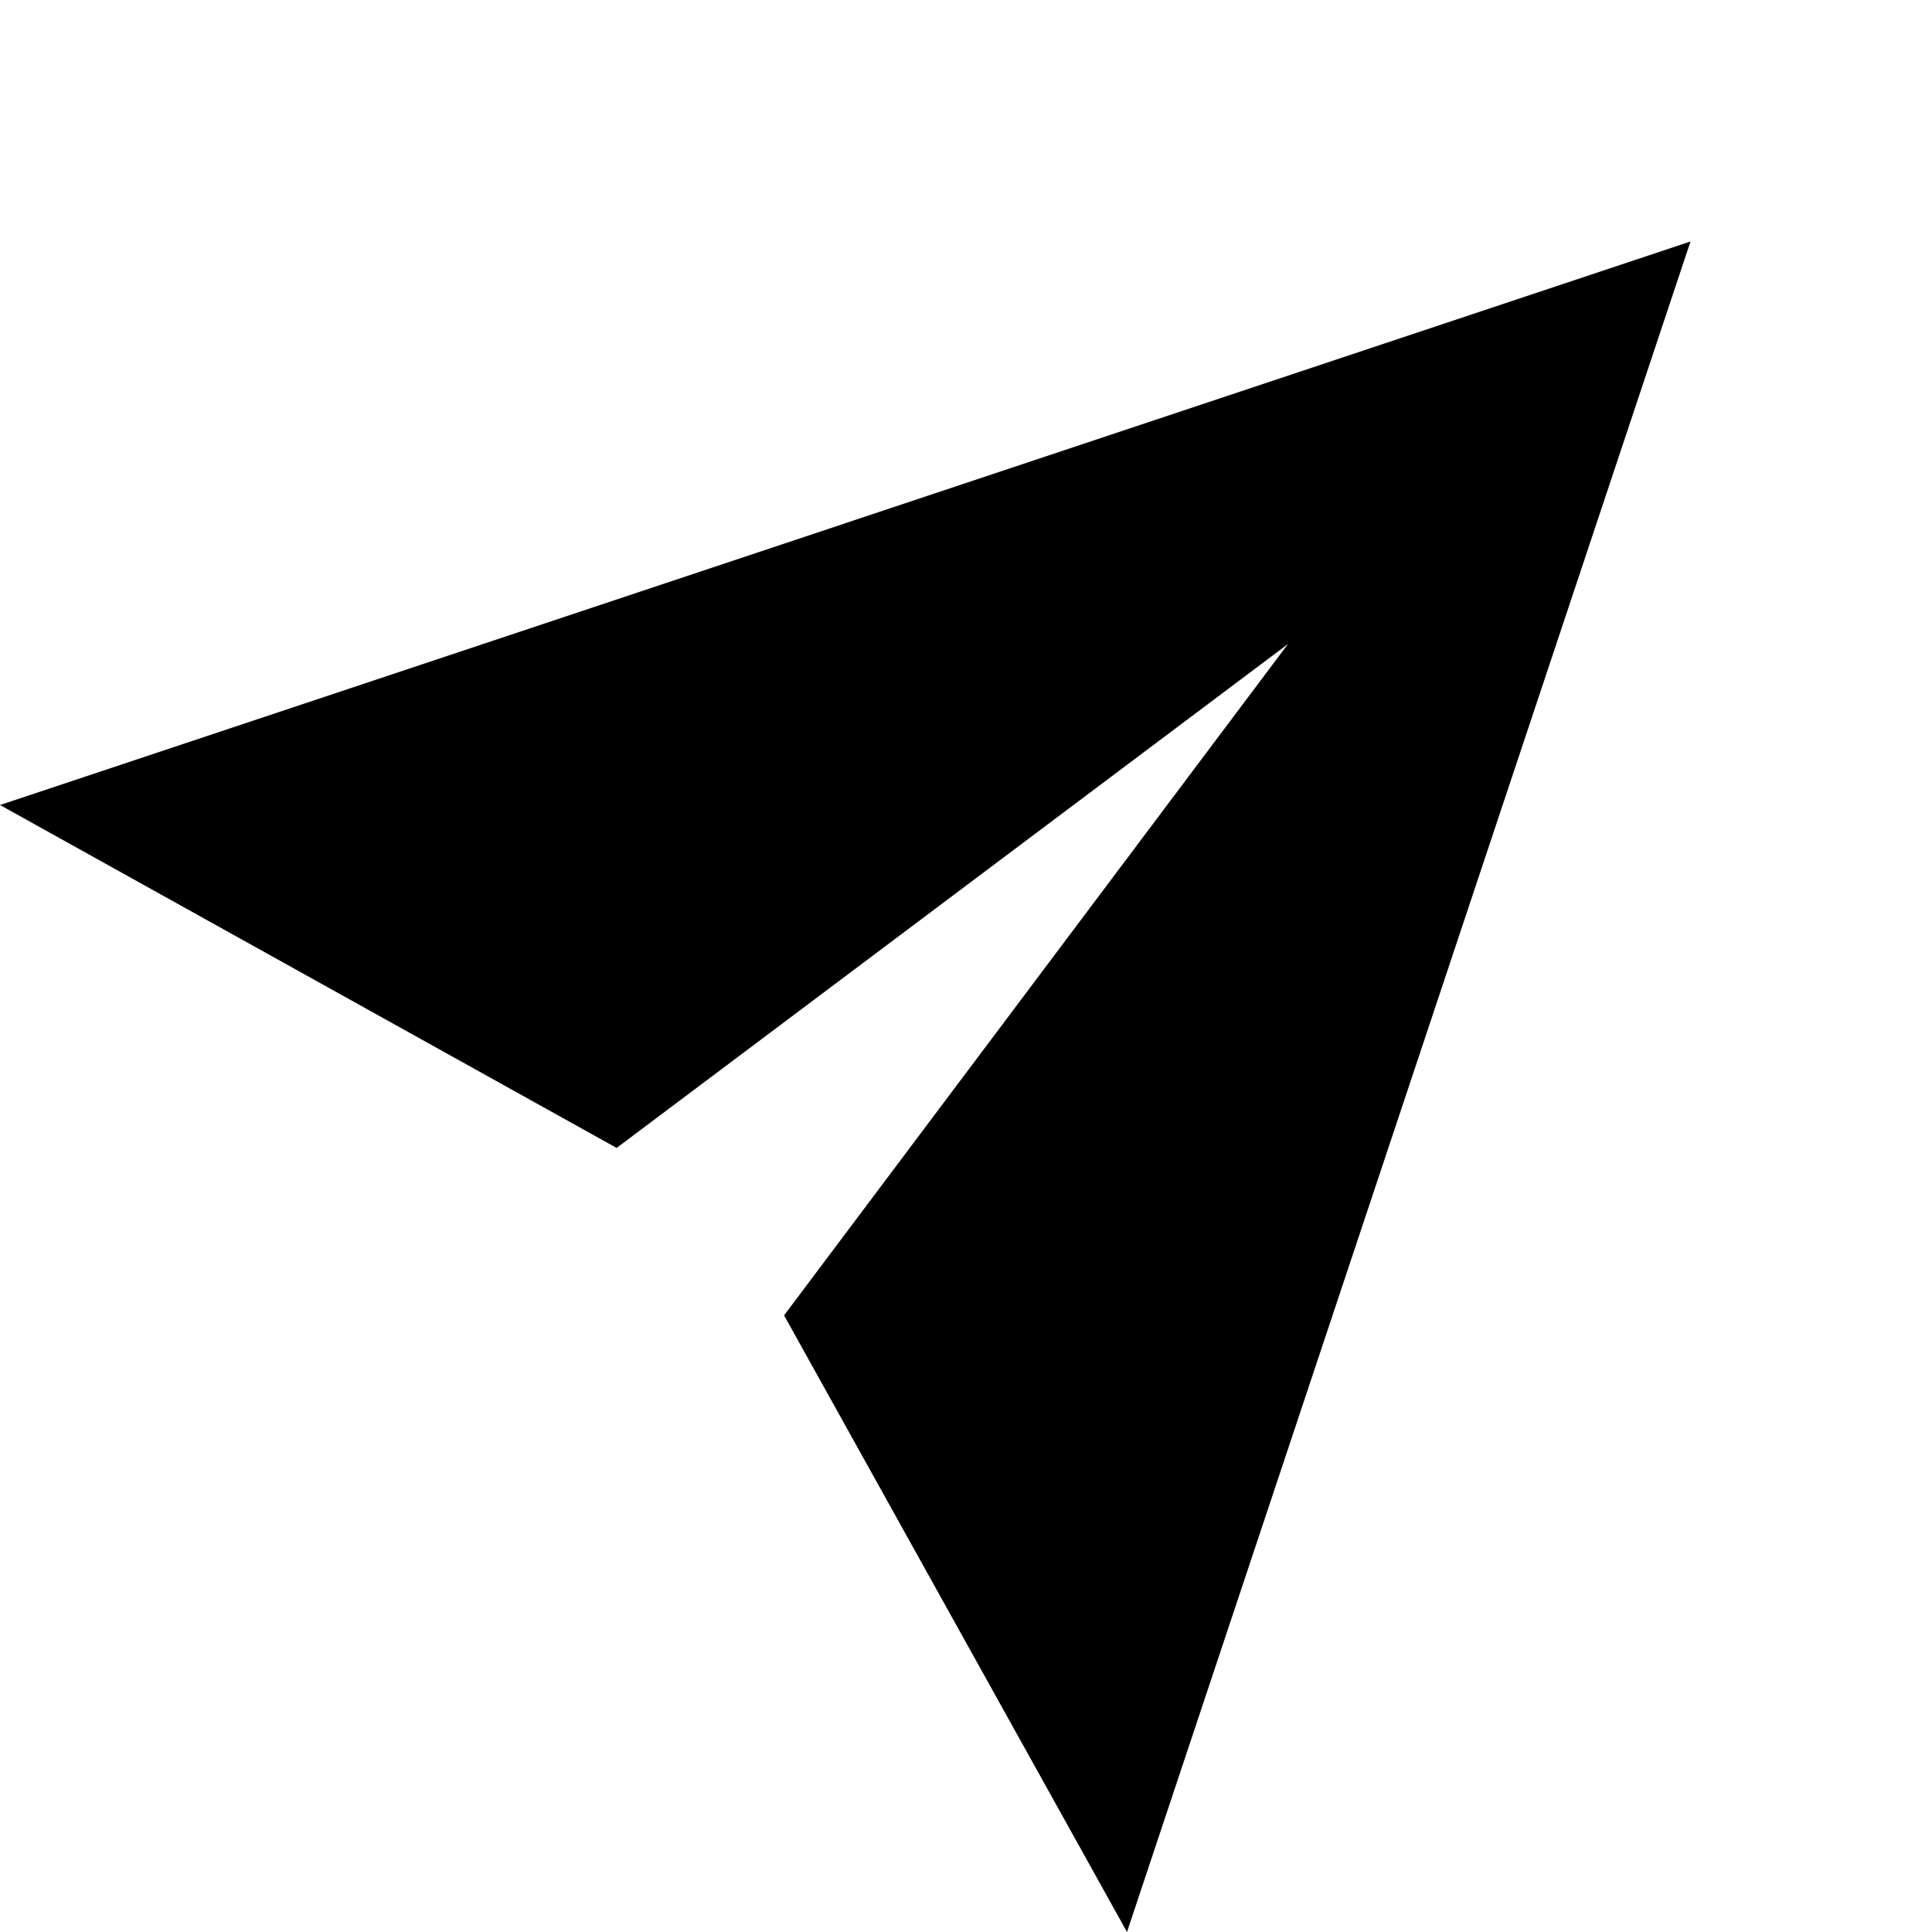
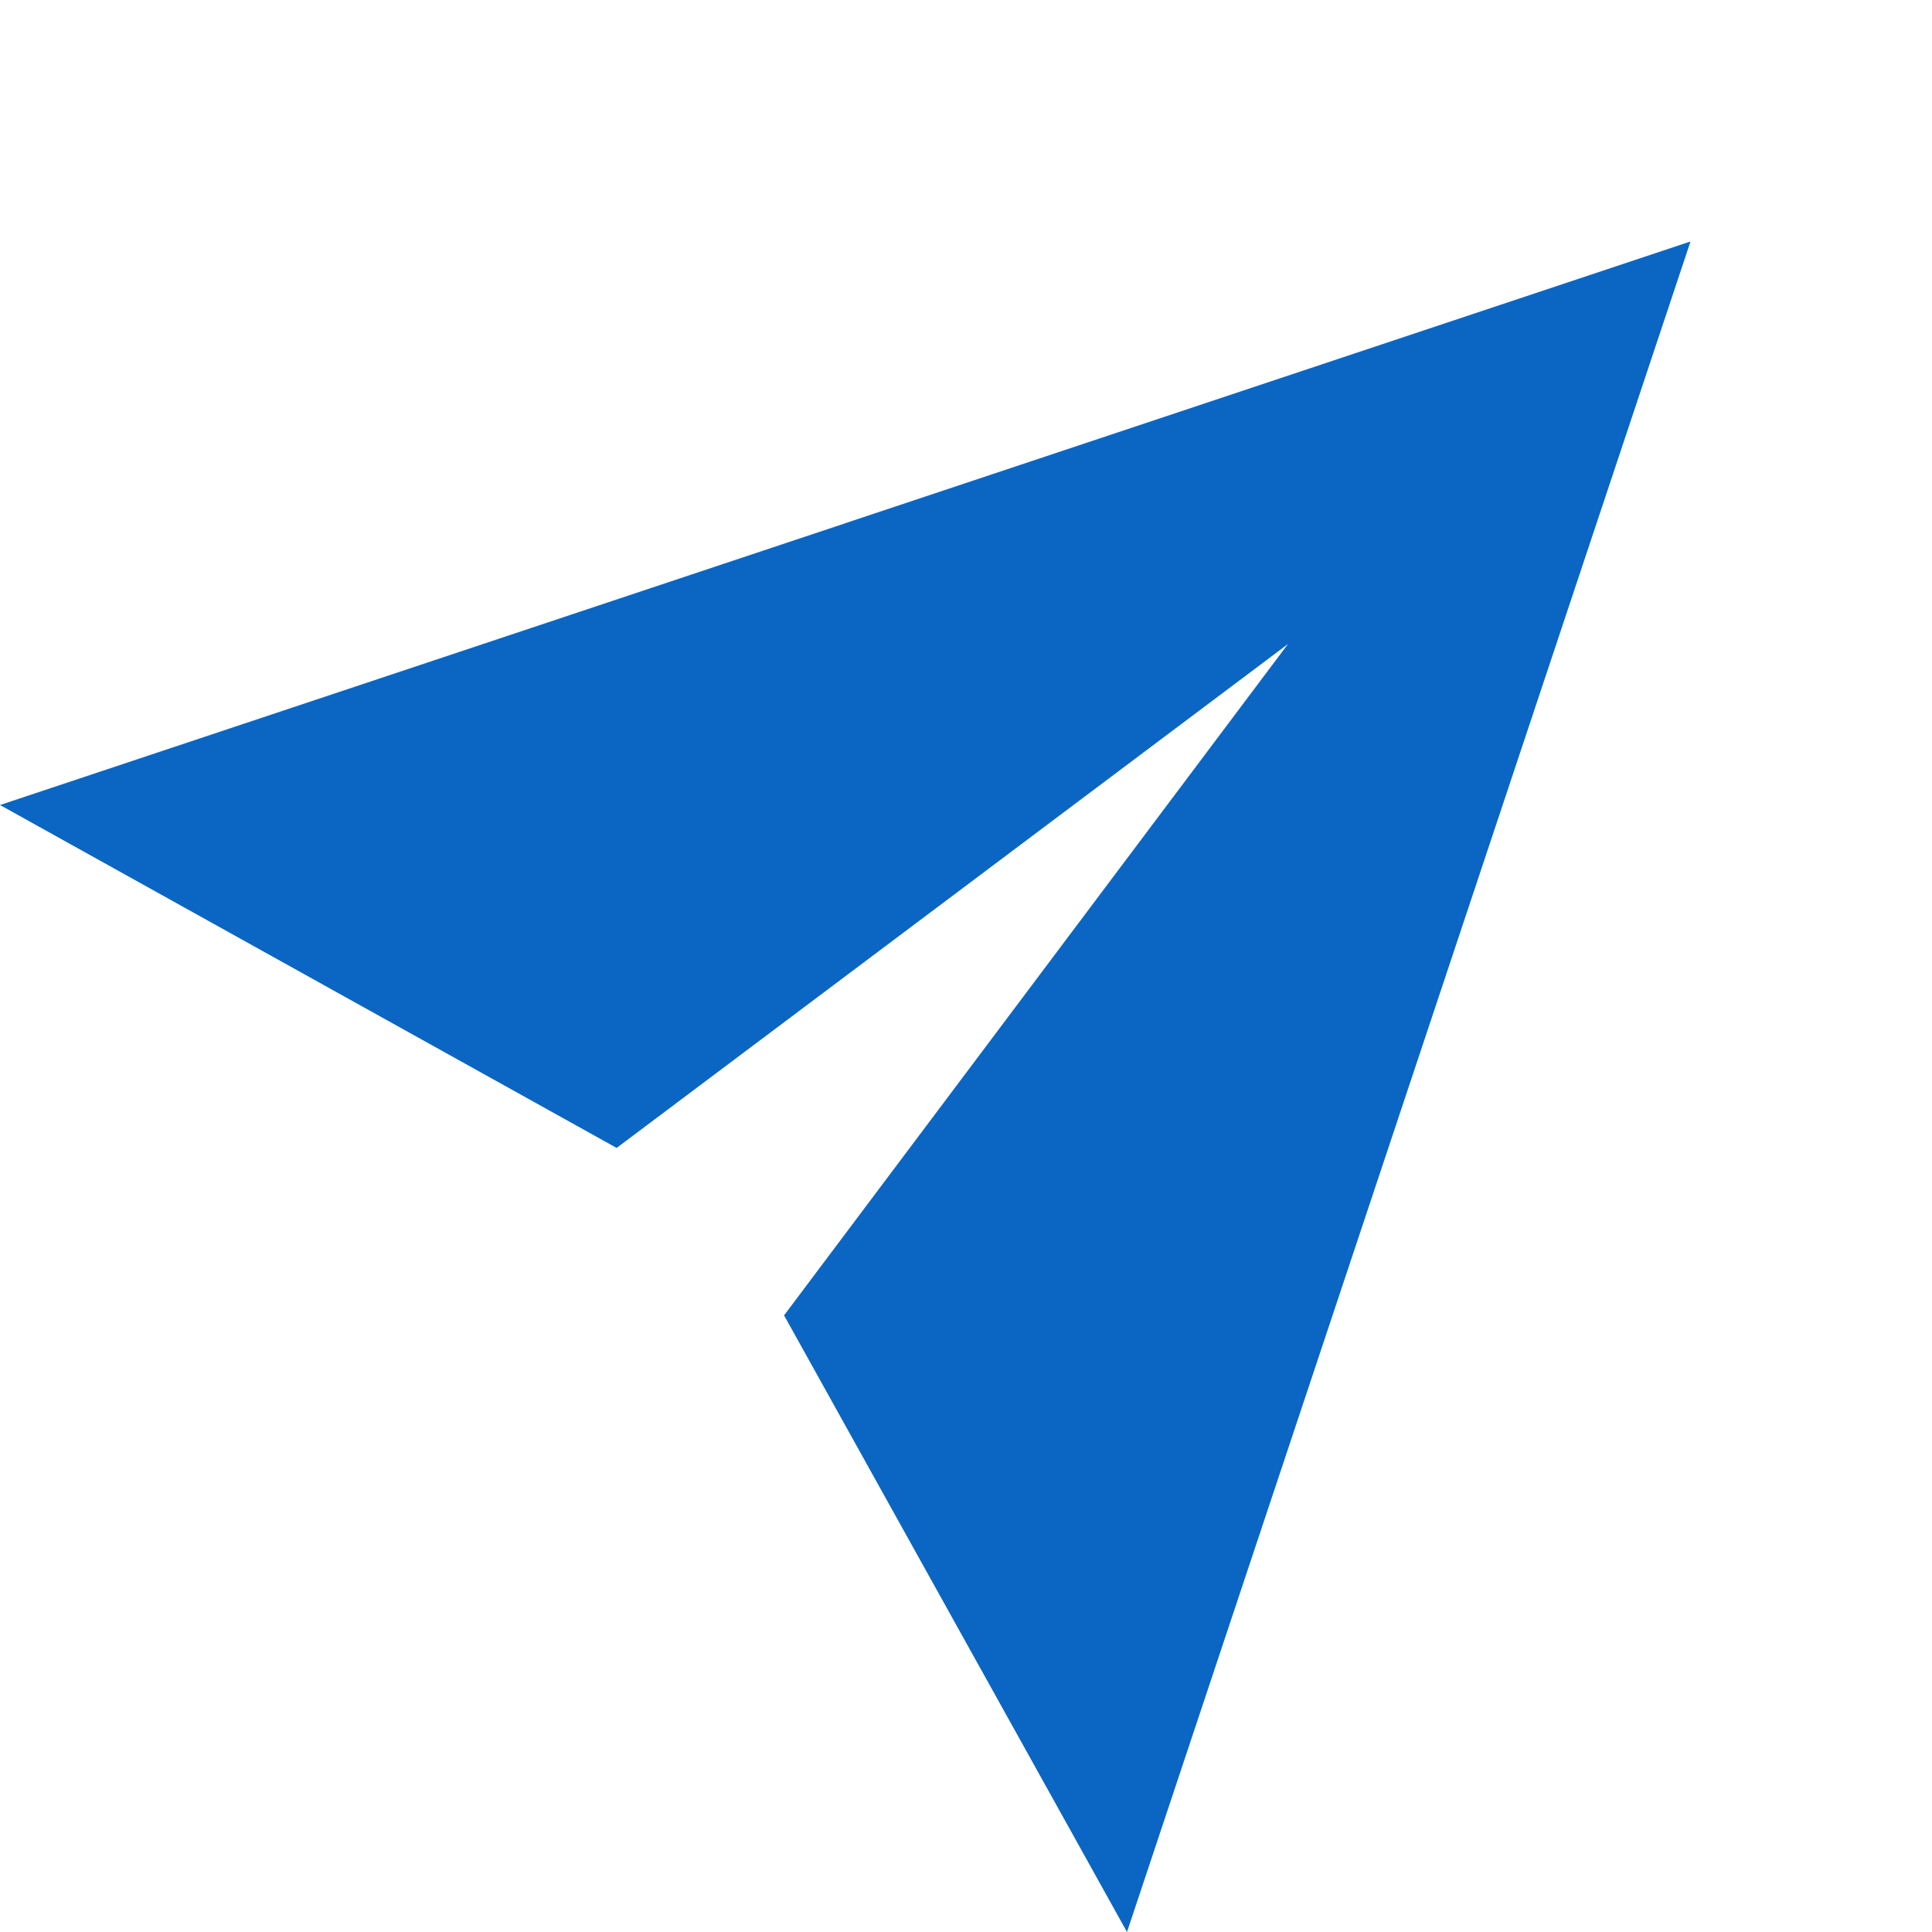
- <svg xmlns="http://www.w3.org/2000/svg" viewBox="0 0 24 24" data-supported-dps="24x24" fill="currentColor" class="mercado-match" width="24" height="24" focusable="false">
+ <svg xmlns="http://www.w3.org/2000/svg" color="#0a66c2" viewBox="0 0 24 24" data-supported-dps="24x24" fill="currentColor" class="mercado-match" width="24" height="24" focusable="false">
  <path d="M21 3L0 10l7.66 4.26L16 8l-6.26 8.34L14 24l7-21z" />
</svg>
